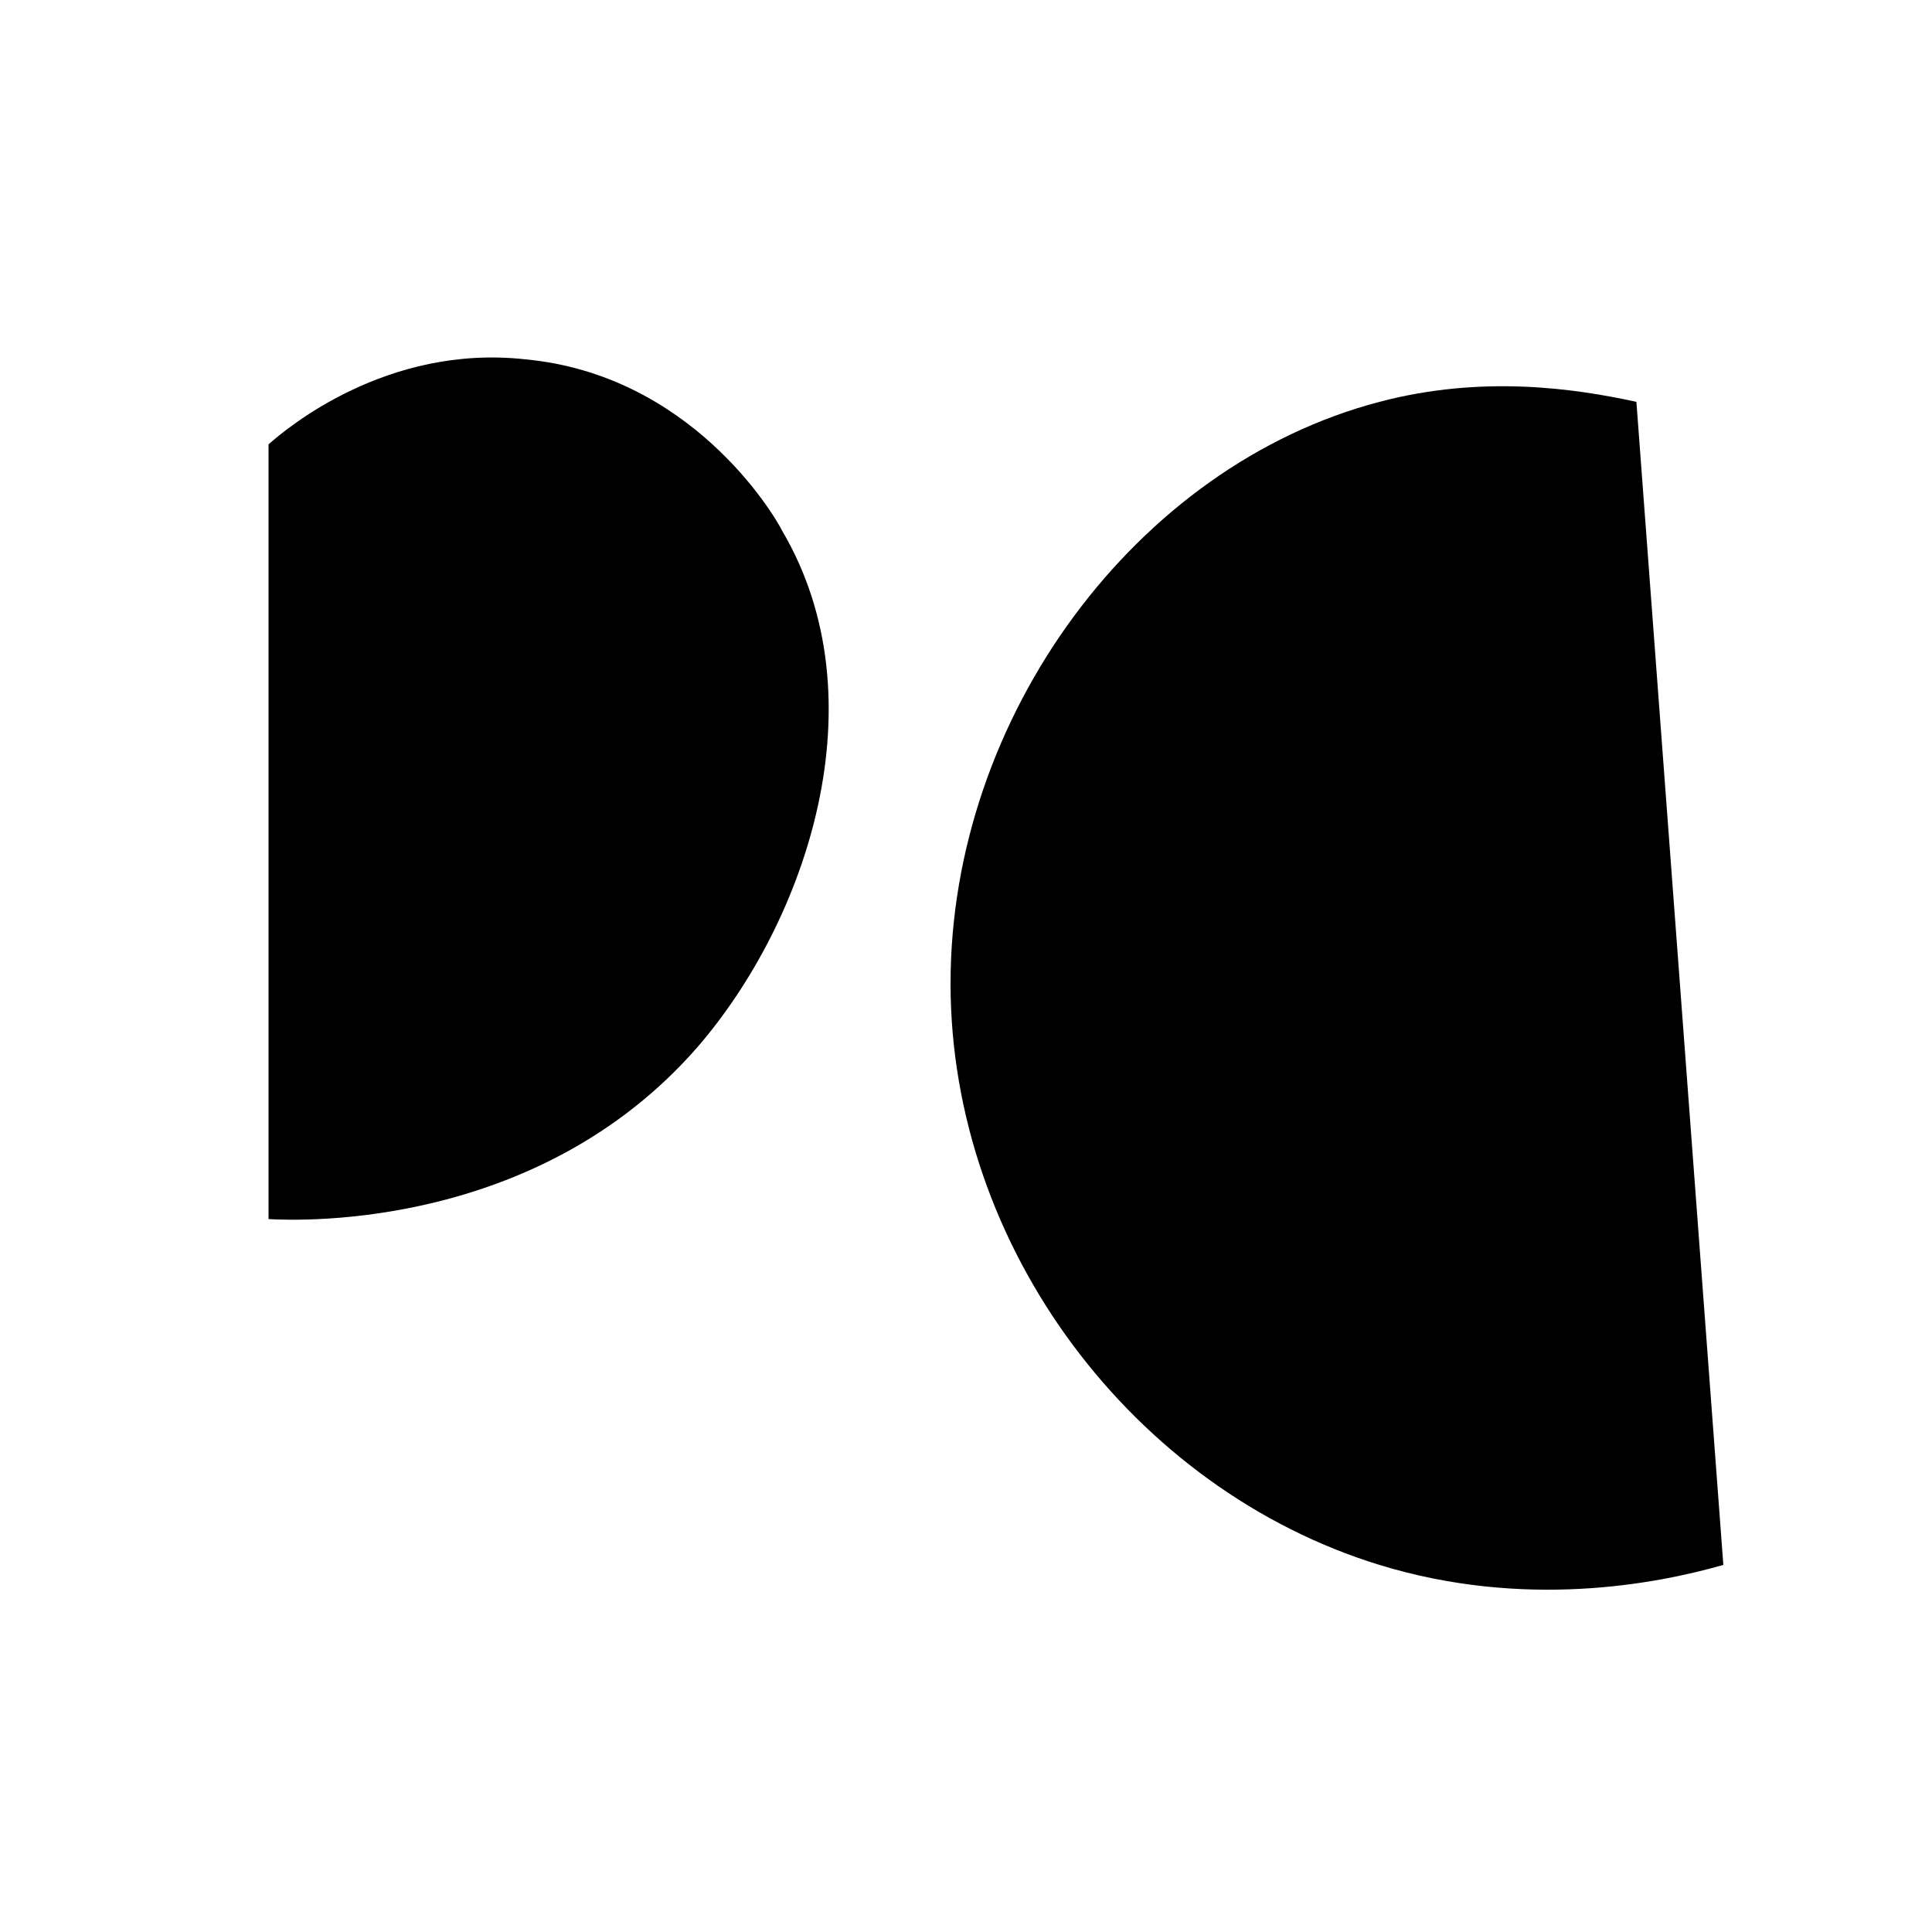
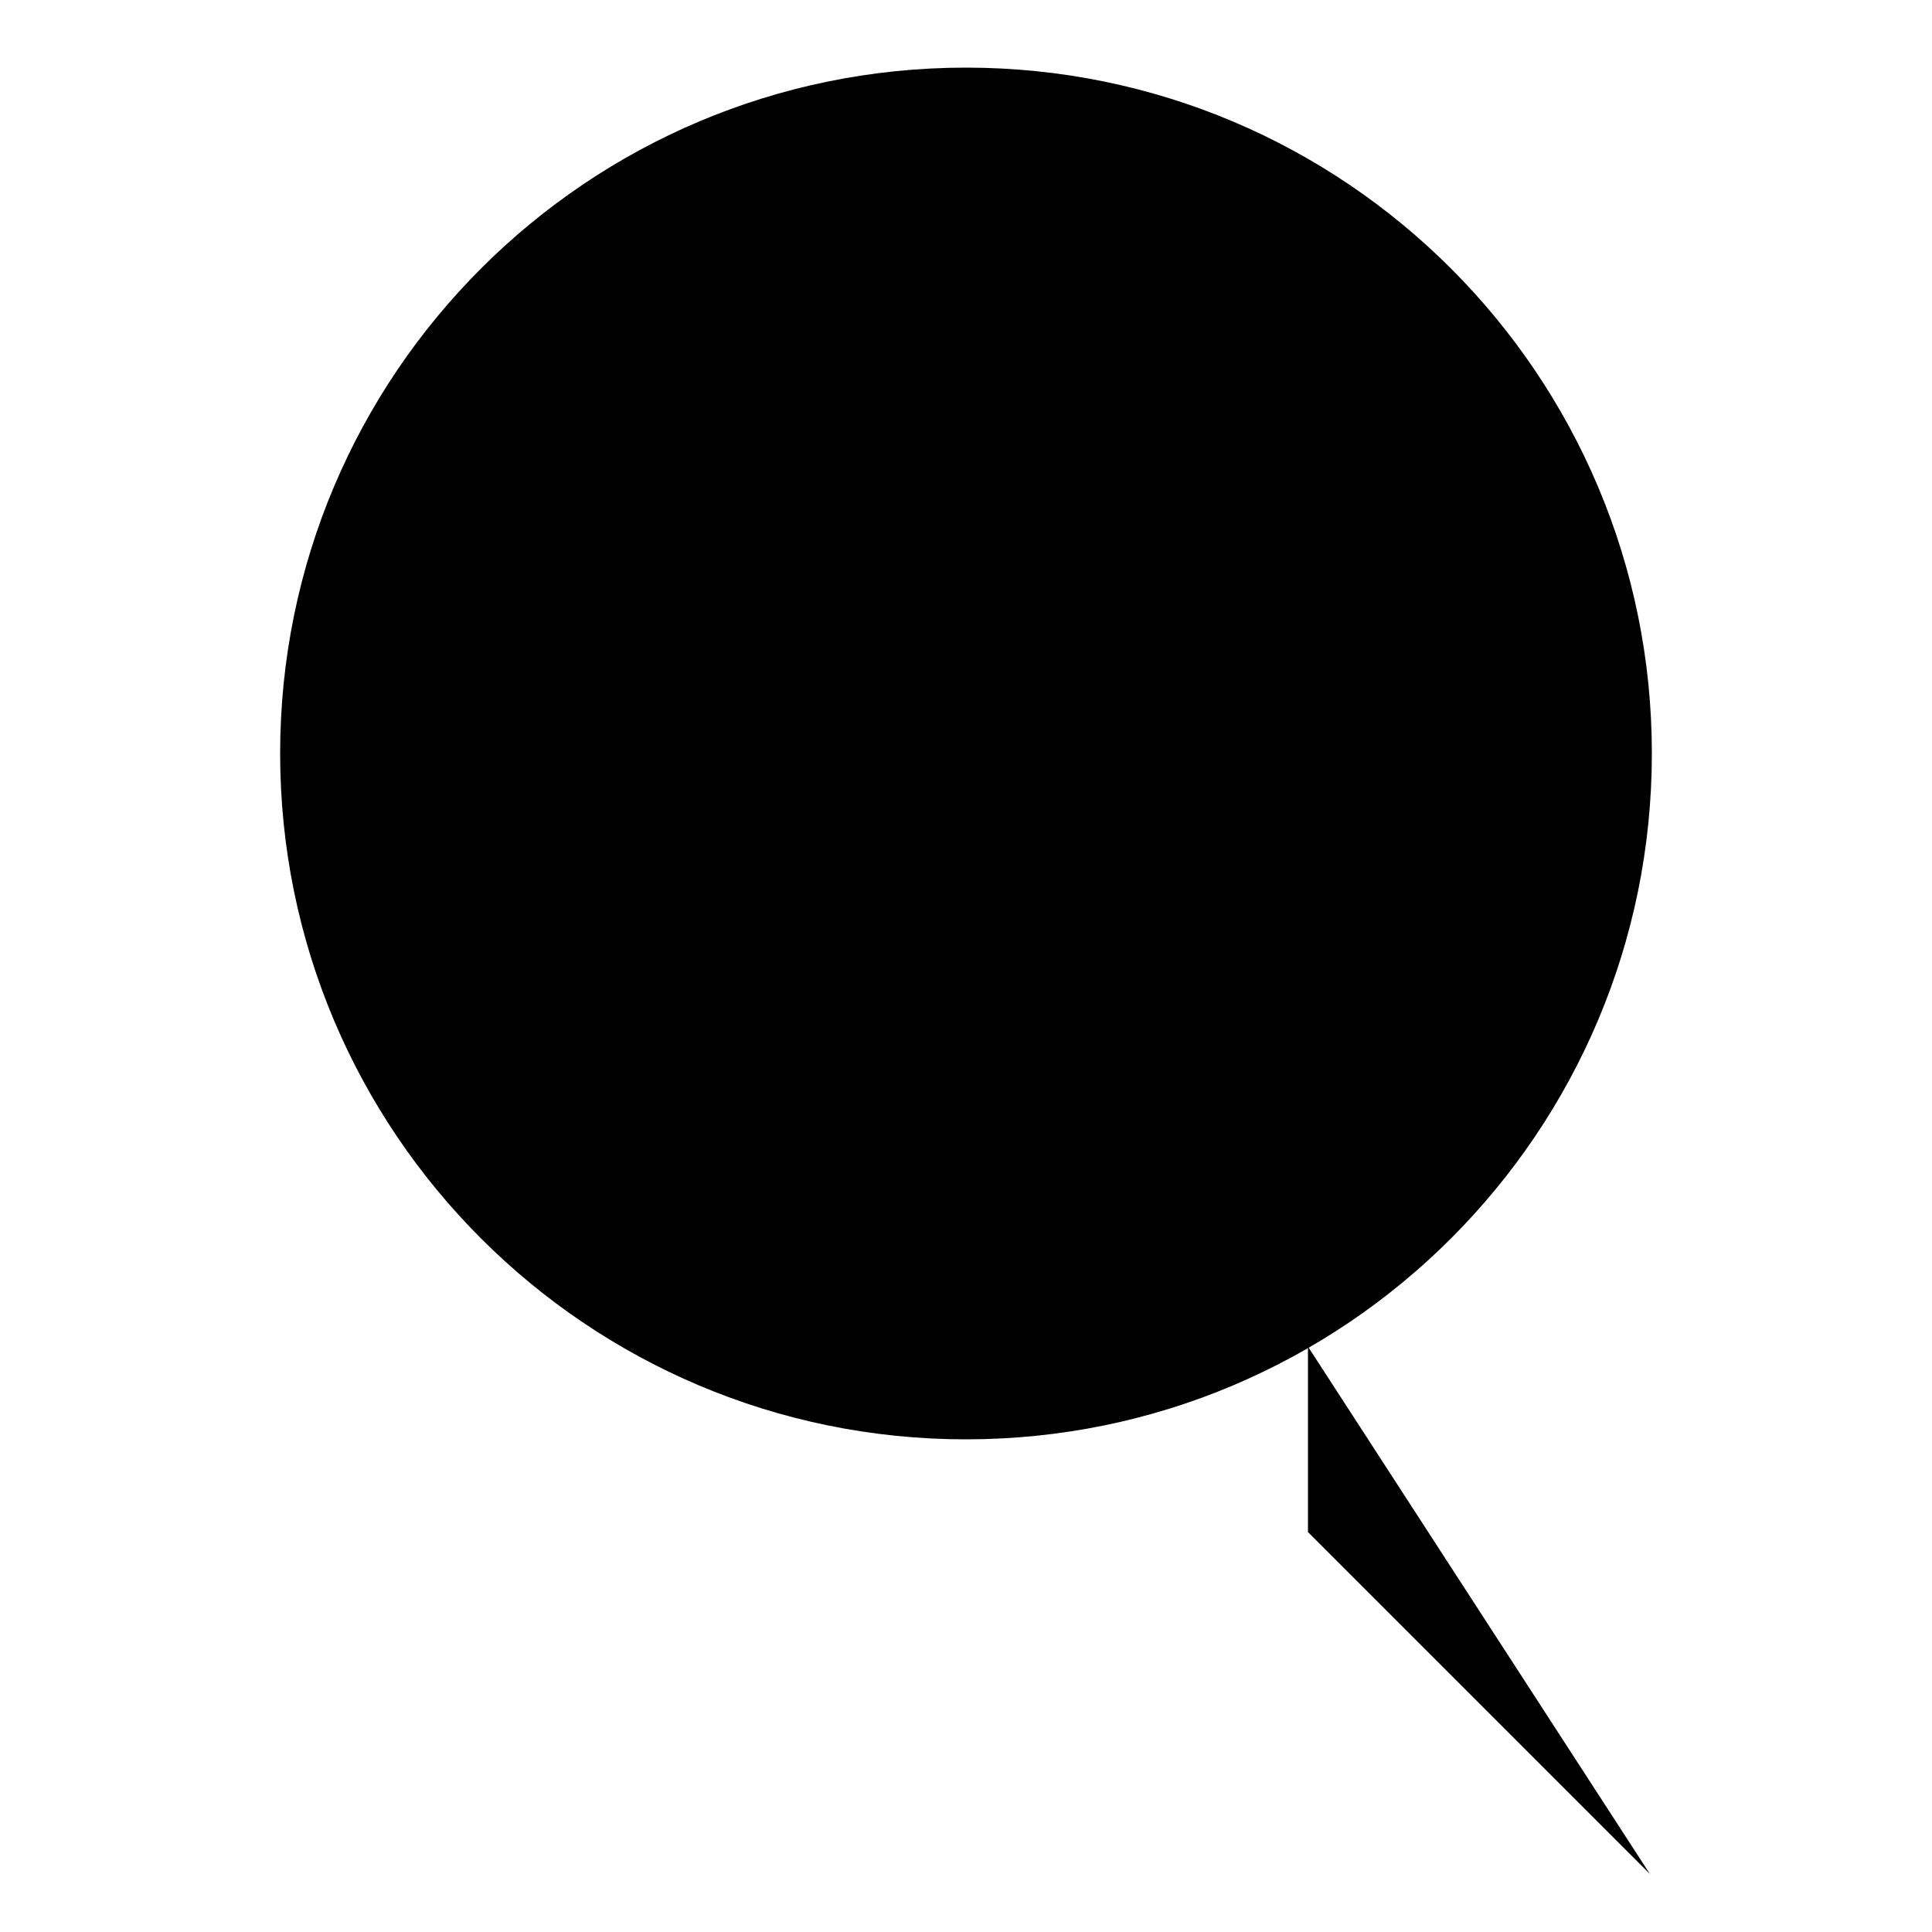
<svg xmlns="http://www.w3.org/2000/svg" version="1.1" x="0px" y="0px" viewBox="0 0 100 100" style="enable-background:new 0 0 100 100;" xml:space="preserve">
-   <line class="st0" x1="9.5" y1="83" x2="9.5" y2="29.7" />
-   <path class="st1" d="M13.9,23c0.9-0.8,6.1-5.2,13.3-4.4c8.5,0.8,12.8,7.9,13.3,8.9c5.1,8.7,1.3,20.1-4.4,26.7   c-8.2,9.4-20.4,9-22.2,8.9" />
-   <line class="st1" x1="40" y1="83" x2="31.6" y2="62.5" />
-   <path class="st2" d="M84.7,20.8c-3.2-0.7-8-1.4-13.3,0c-12.6,3.3-22.2,16.3-22.2,30.1c0,13.7,9.5,26.2,22.2,30.1   c7.5,2.3,14.3,1,17.8,0" />
-   <line class="st3" x1="84.7" y1="76.5" x2="84.7" y2="58.8" />
-   <line class="st3" x1="80.2" y1="54.3" x2="91" y2="56" />
+   <circle class="circle-large" cx="50" cy="39" r="35.5" />
+   <polyline class="" points="85.4,97 67.7,79.3 67.7,69.7" />
+   <line class="" x1="17.7" y1="97" x2="23.9" y2="63" />
+   <circle class="circle-small" cx="50" cy="39" r="16.1" />
</svg>
